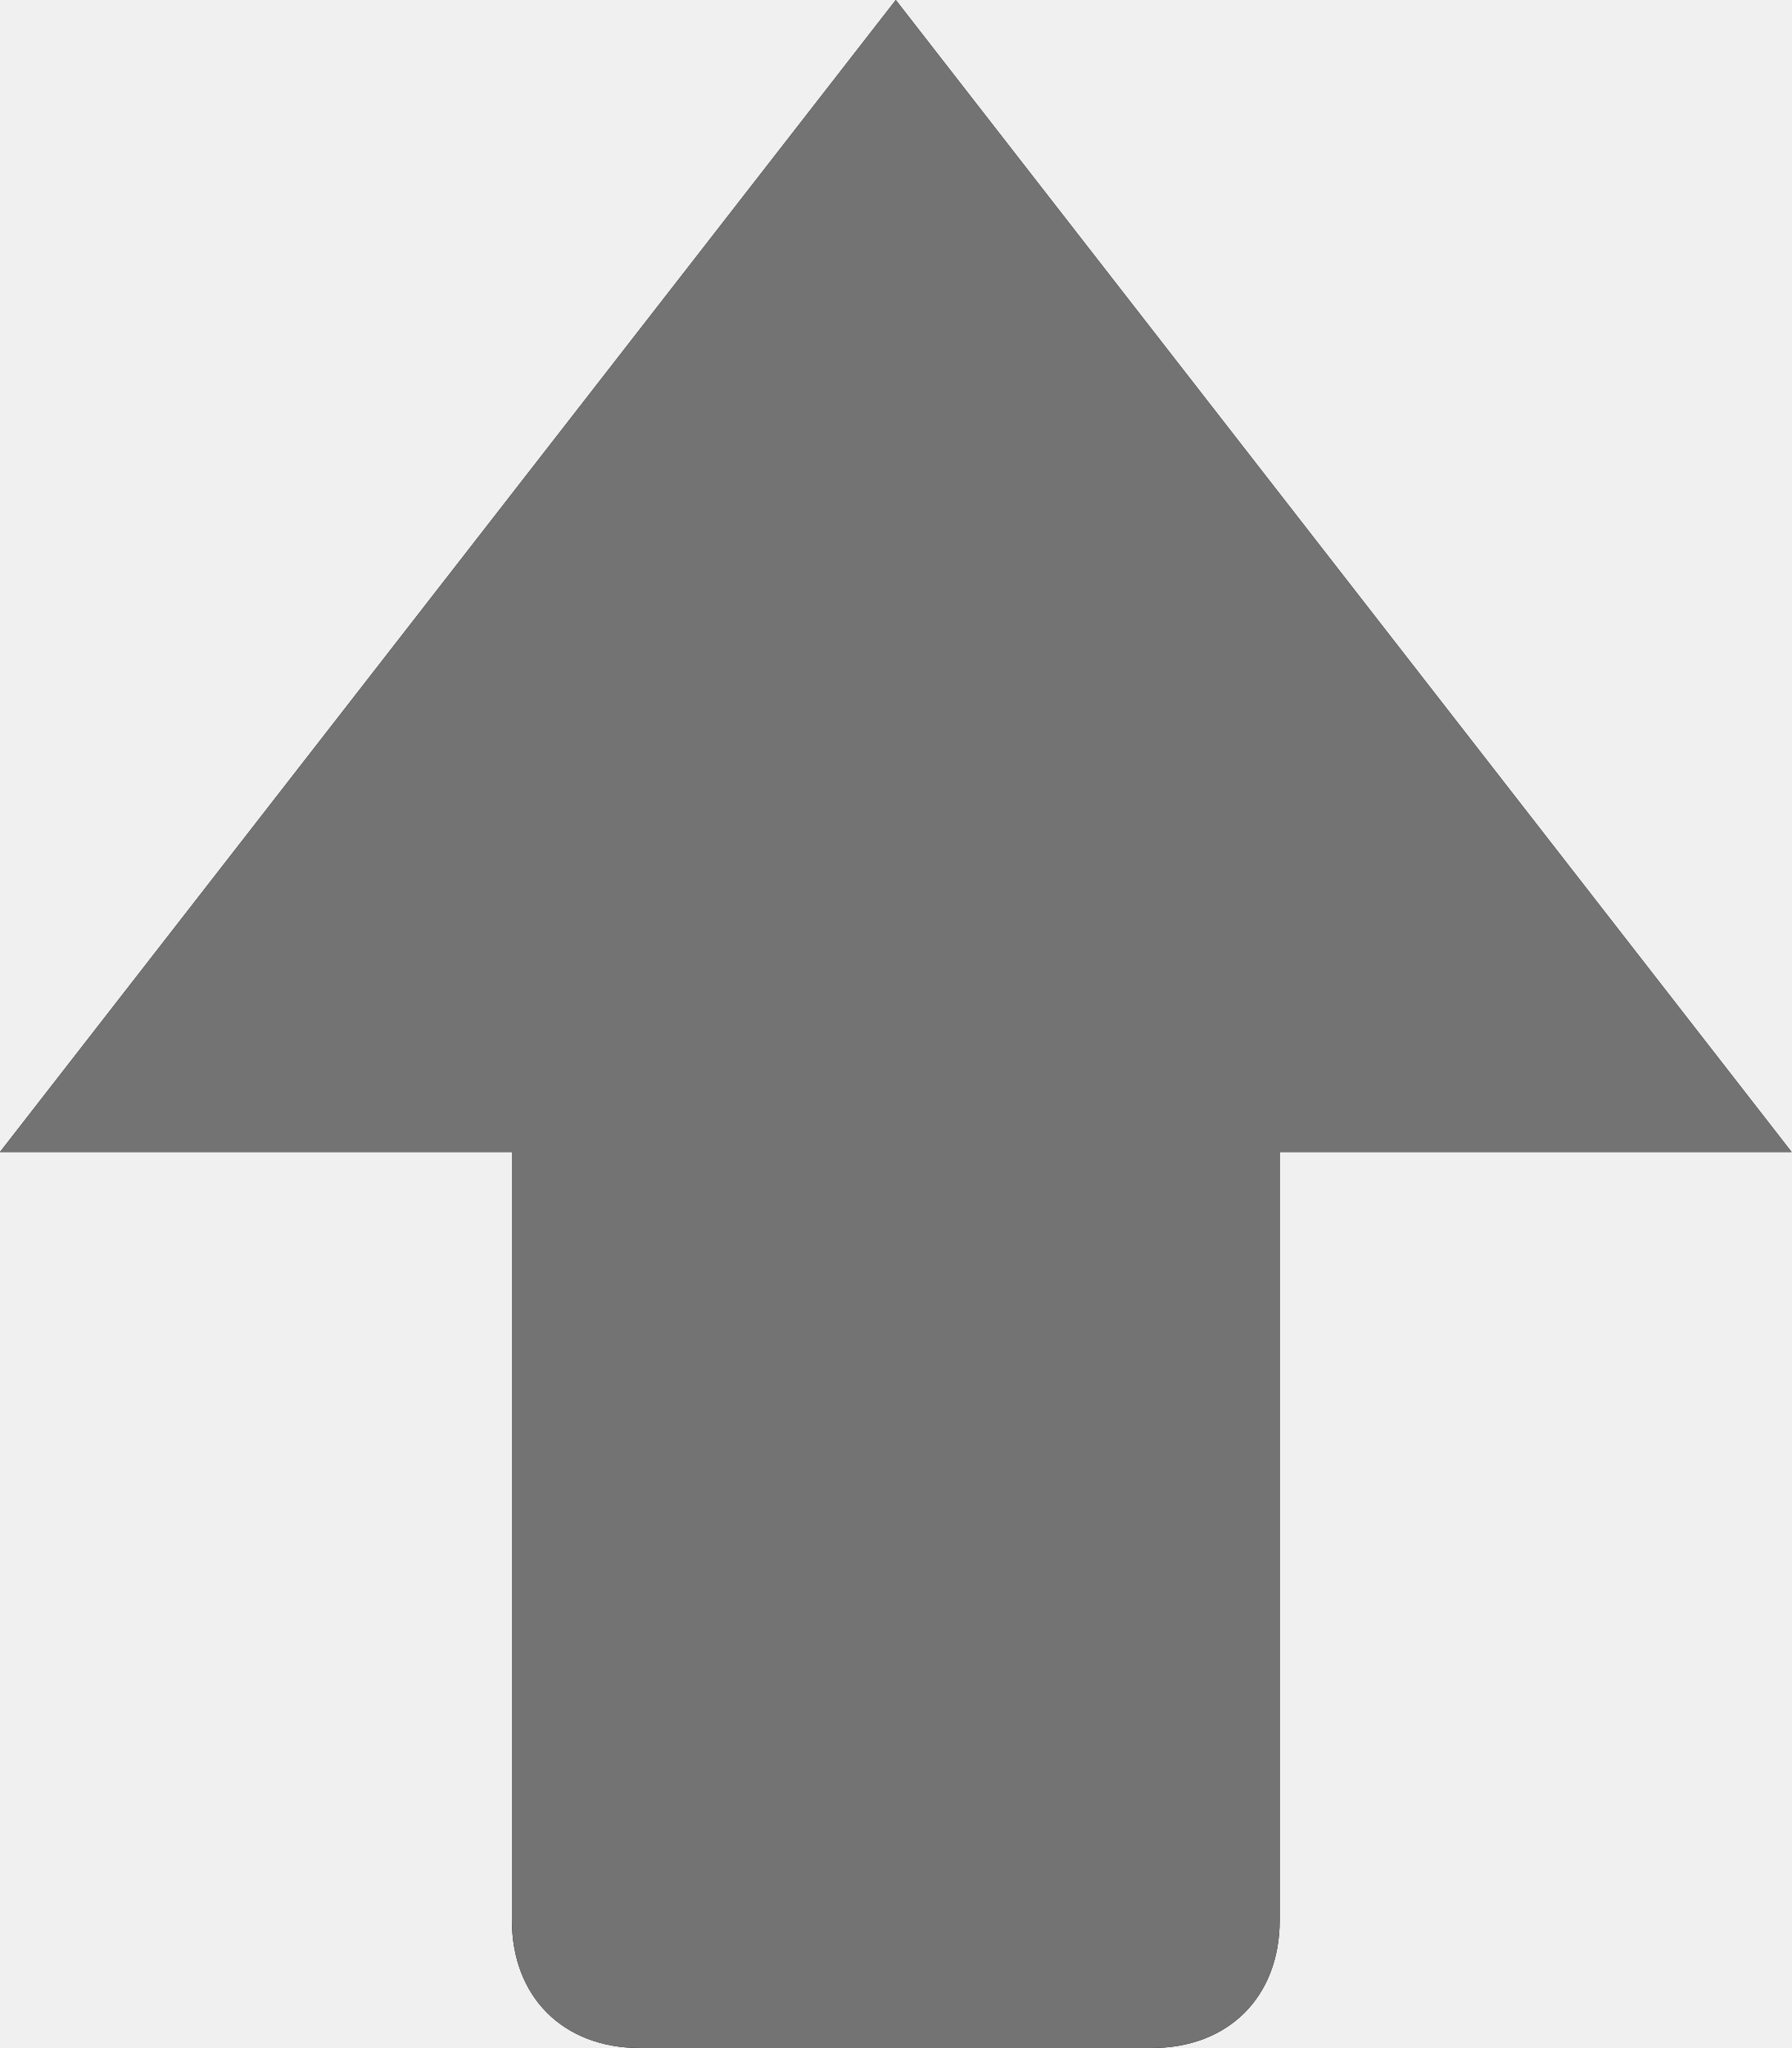
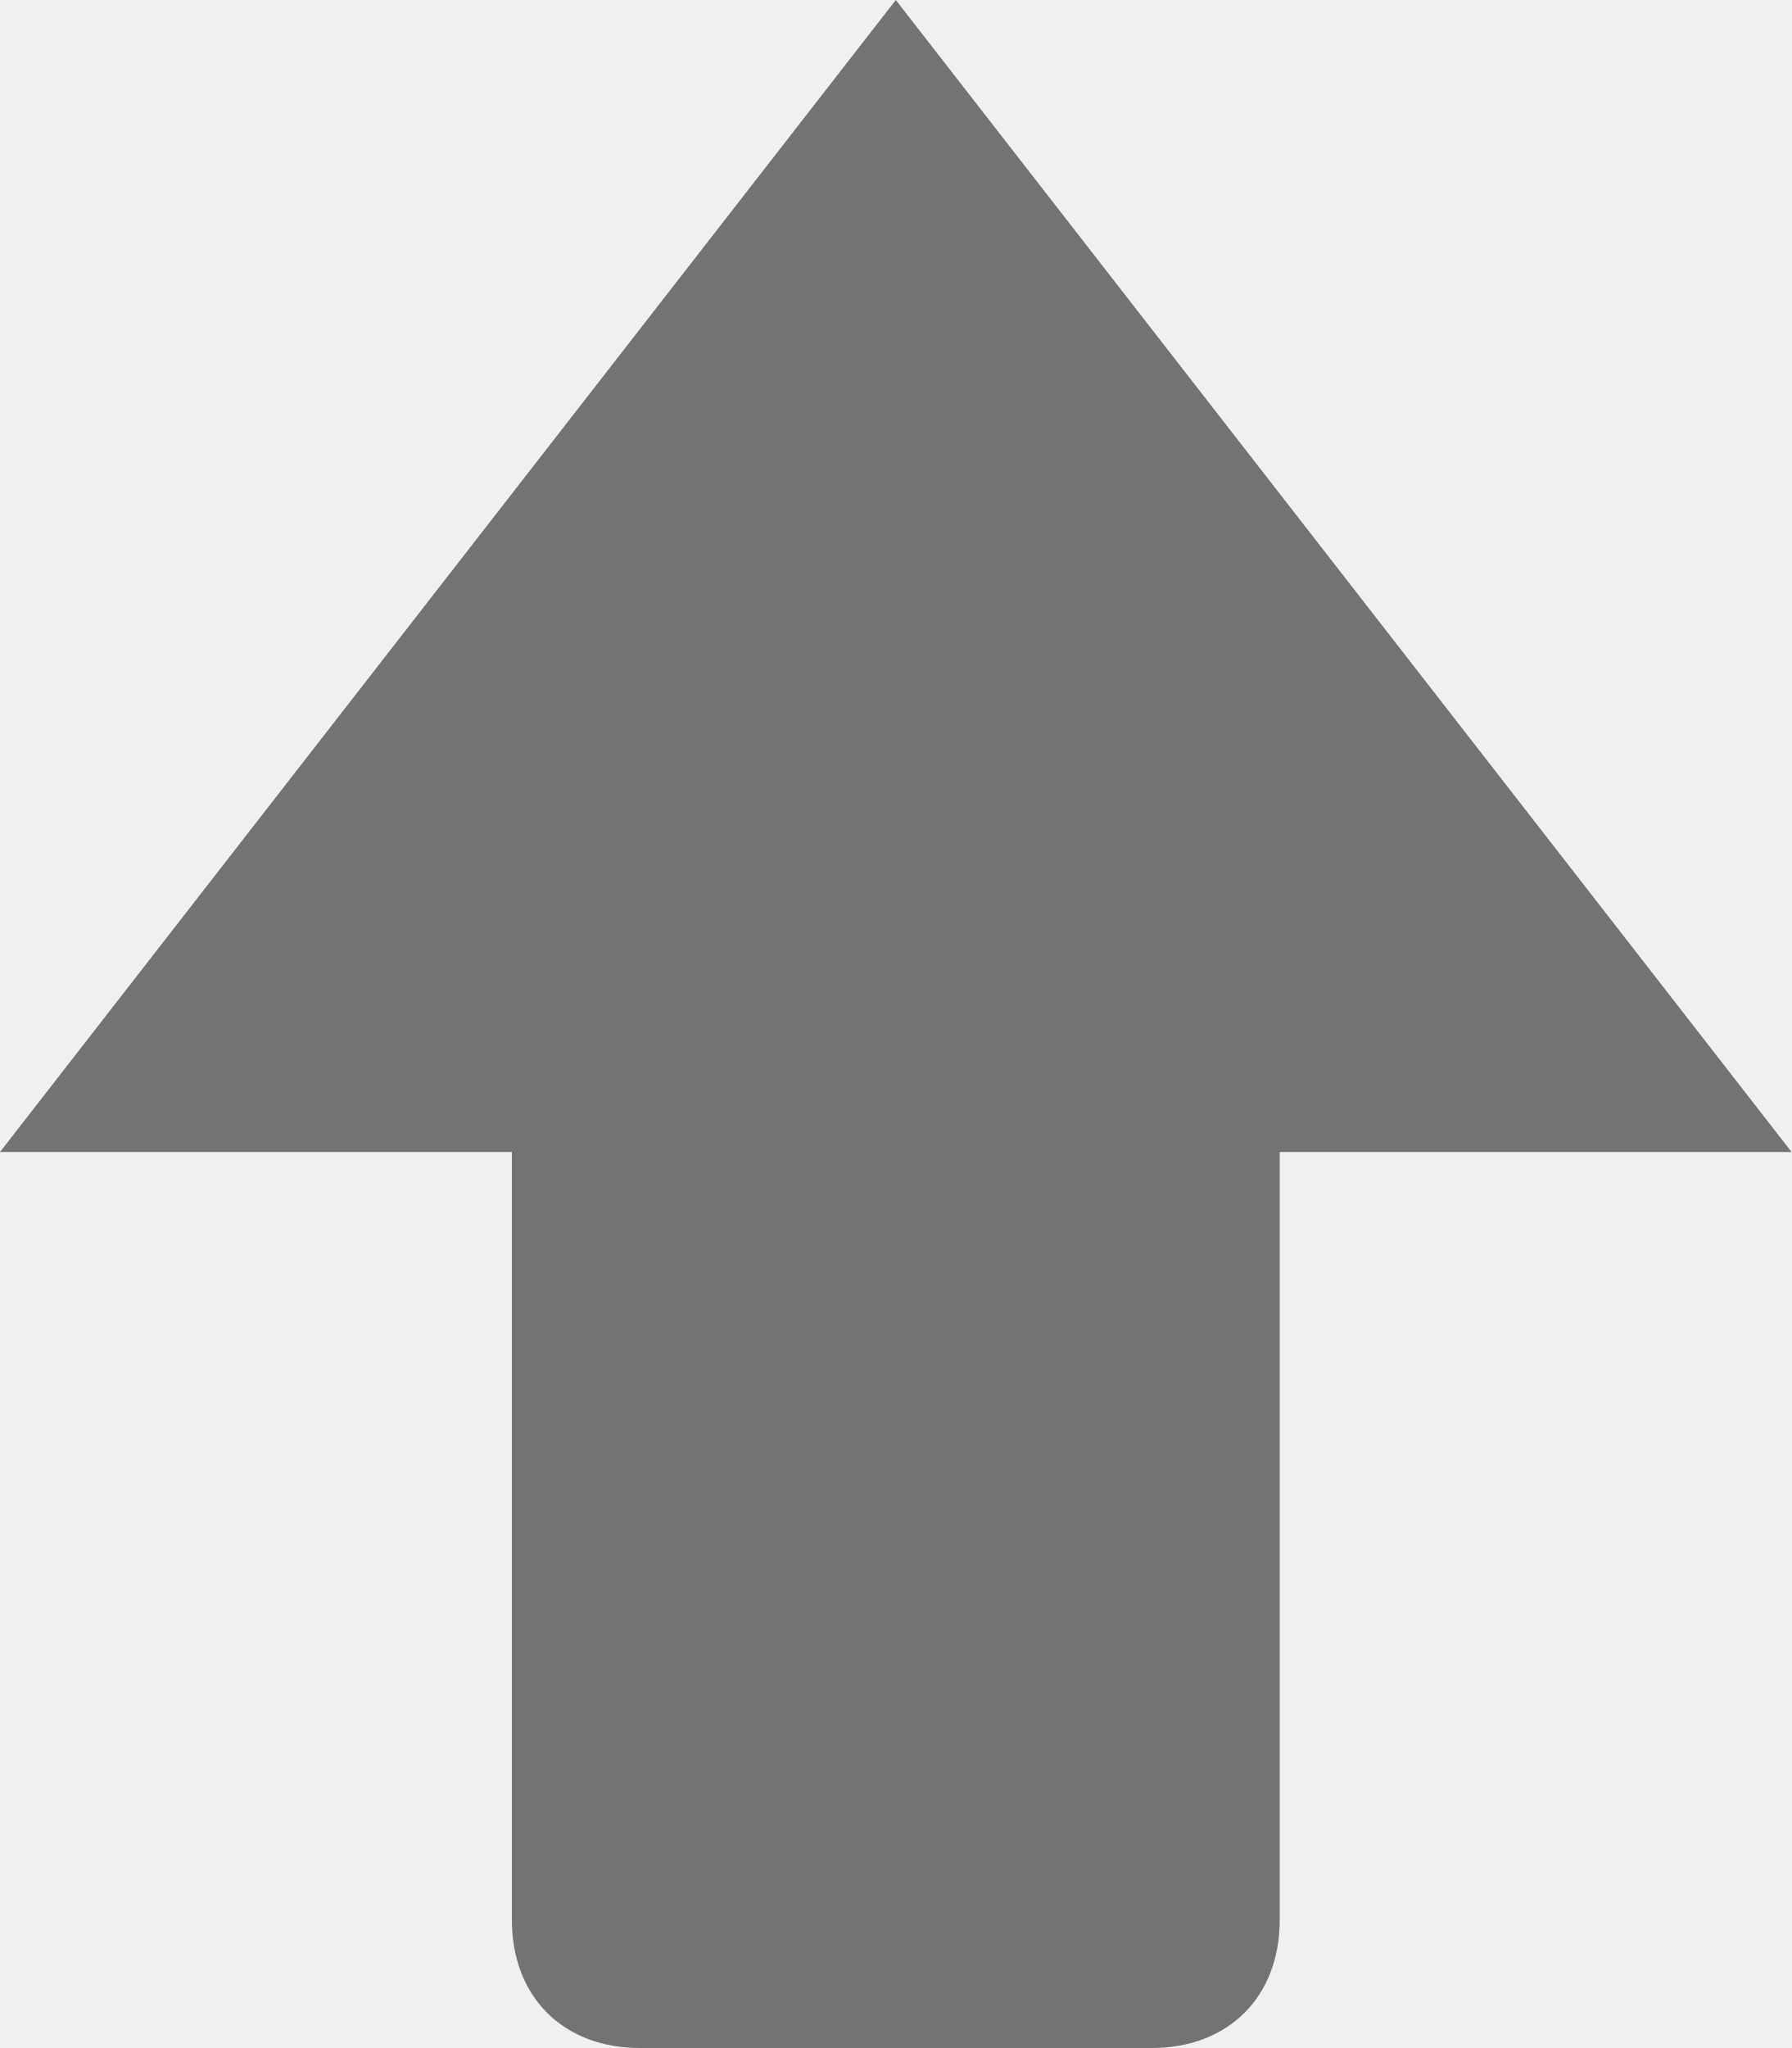
- <svg xmlns="http://www.w3.org/2000/svg" xmlns:xlink="http://www.w3.org/1999/xlink" width="14px" height="16px" viewBox="0 0 14 16" version="1.1">
+ <svg xmlns="http://www.w3.org/2000/svg" xmlns:xlink="http://www.w3.org/1999/xlink" width="14" height="16">
  <defs>
-     <path d="M4,9 L4,15 C4,15.6 4.4,16 5,16 L9,16 C9.6,16 10,15.6 10,15 L10,9 L14,9 L7,0 L0,9 L4,9 Z" id="path-1" />
+     <path d="M4 9v6c0 .6.4 1 1 1h4c.6 0 1-.4 1-1V9h4L7 0 0 9h4z" id="arrow-2-down-16px_svg__a" />
  </defs>
-   <g id="Final" stroke="none" stroke-width="1" fill="none" fill-rule="evenodd">
-     <g id="All-Nucleo-Icons" transform="translate(-319, -7449)">
-       <g id="Solo/Nucleo/16px/arrow-up" transform="translate(319, 7449)">
-         <g>
-           <mask id="mask-2" fill="white">
-             <use xlink:href="#path-1" />
-           </mask>
-           <use id="Mask" fill="#000000" fill-rule="nonzero" xlink:href="#path-1" />
-           <g id="colour/neutral/chia" mask="url(#mask-2)" fill="#737373">
-             <g transform="translate(-25, -25)" id="Colour">
-               <rect x="0" y="0" width="64" height="64" />
-             </g>
-           </g>
-         </g>
-       </g>
-     </g>
-   </g>
+   <use fill="#737373" xlink:href="#arrow-2-down-16px_svg__a" fill-rule="evenodd" />
</svg>
